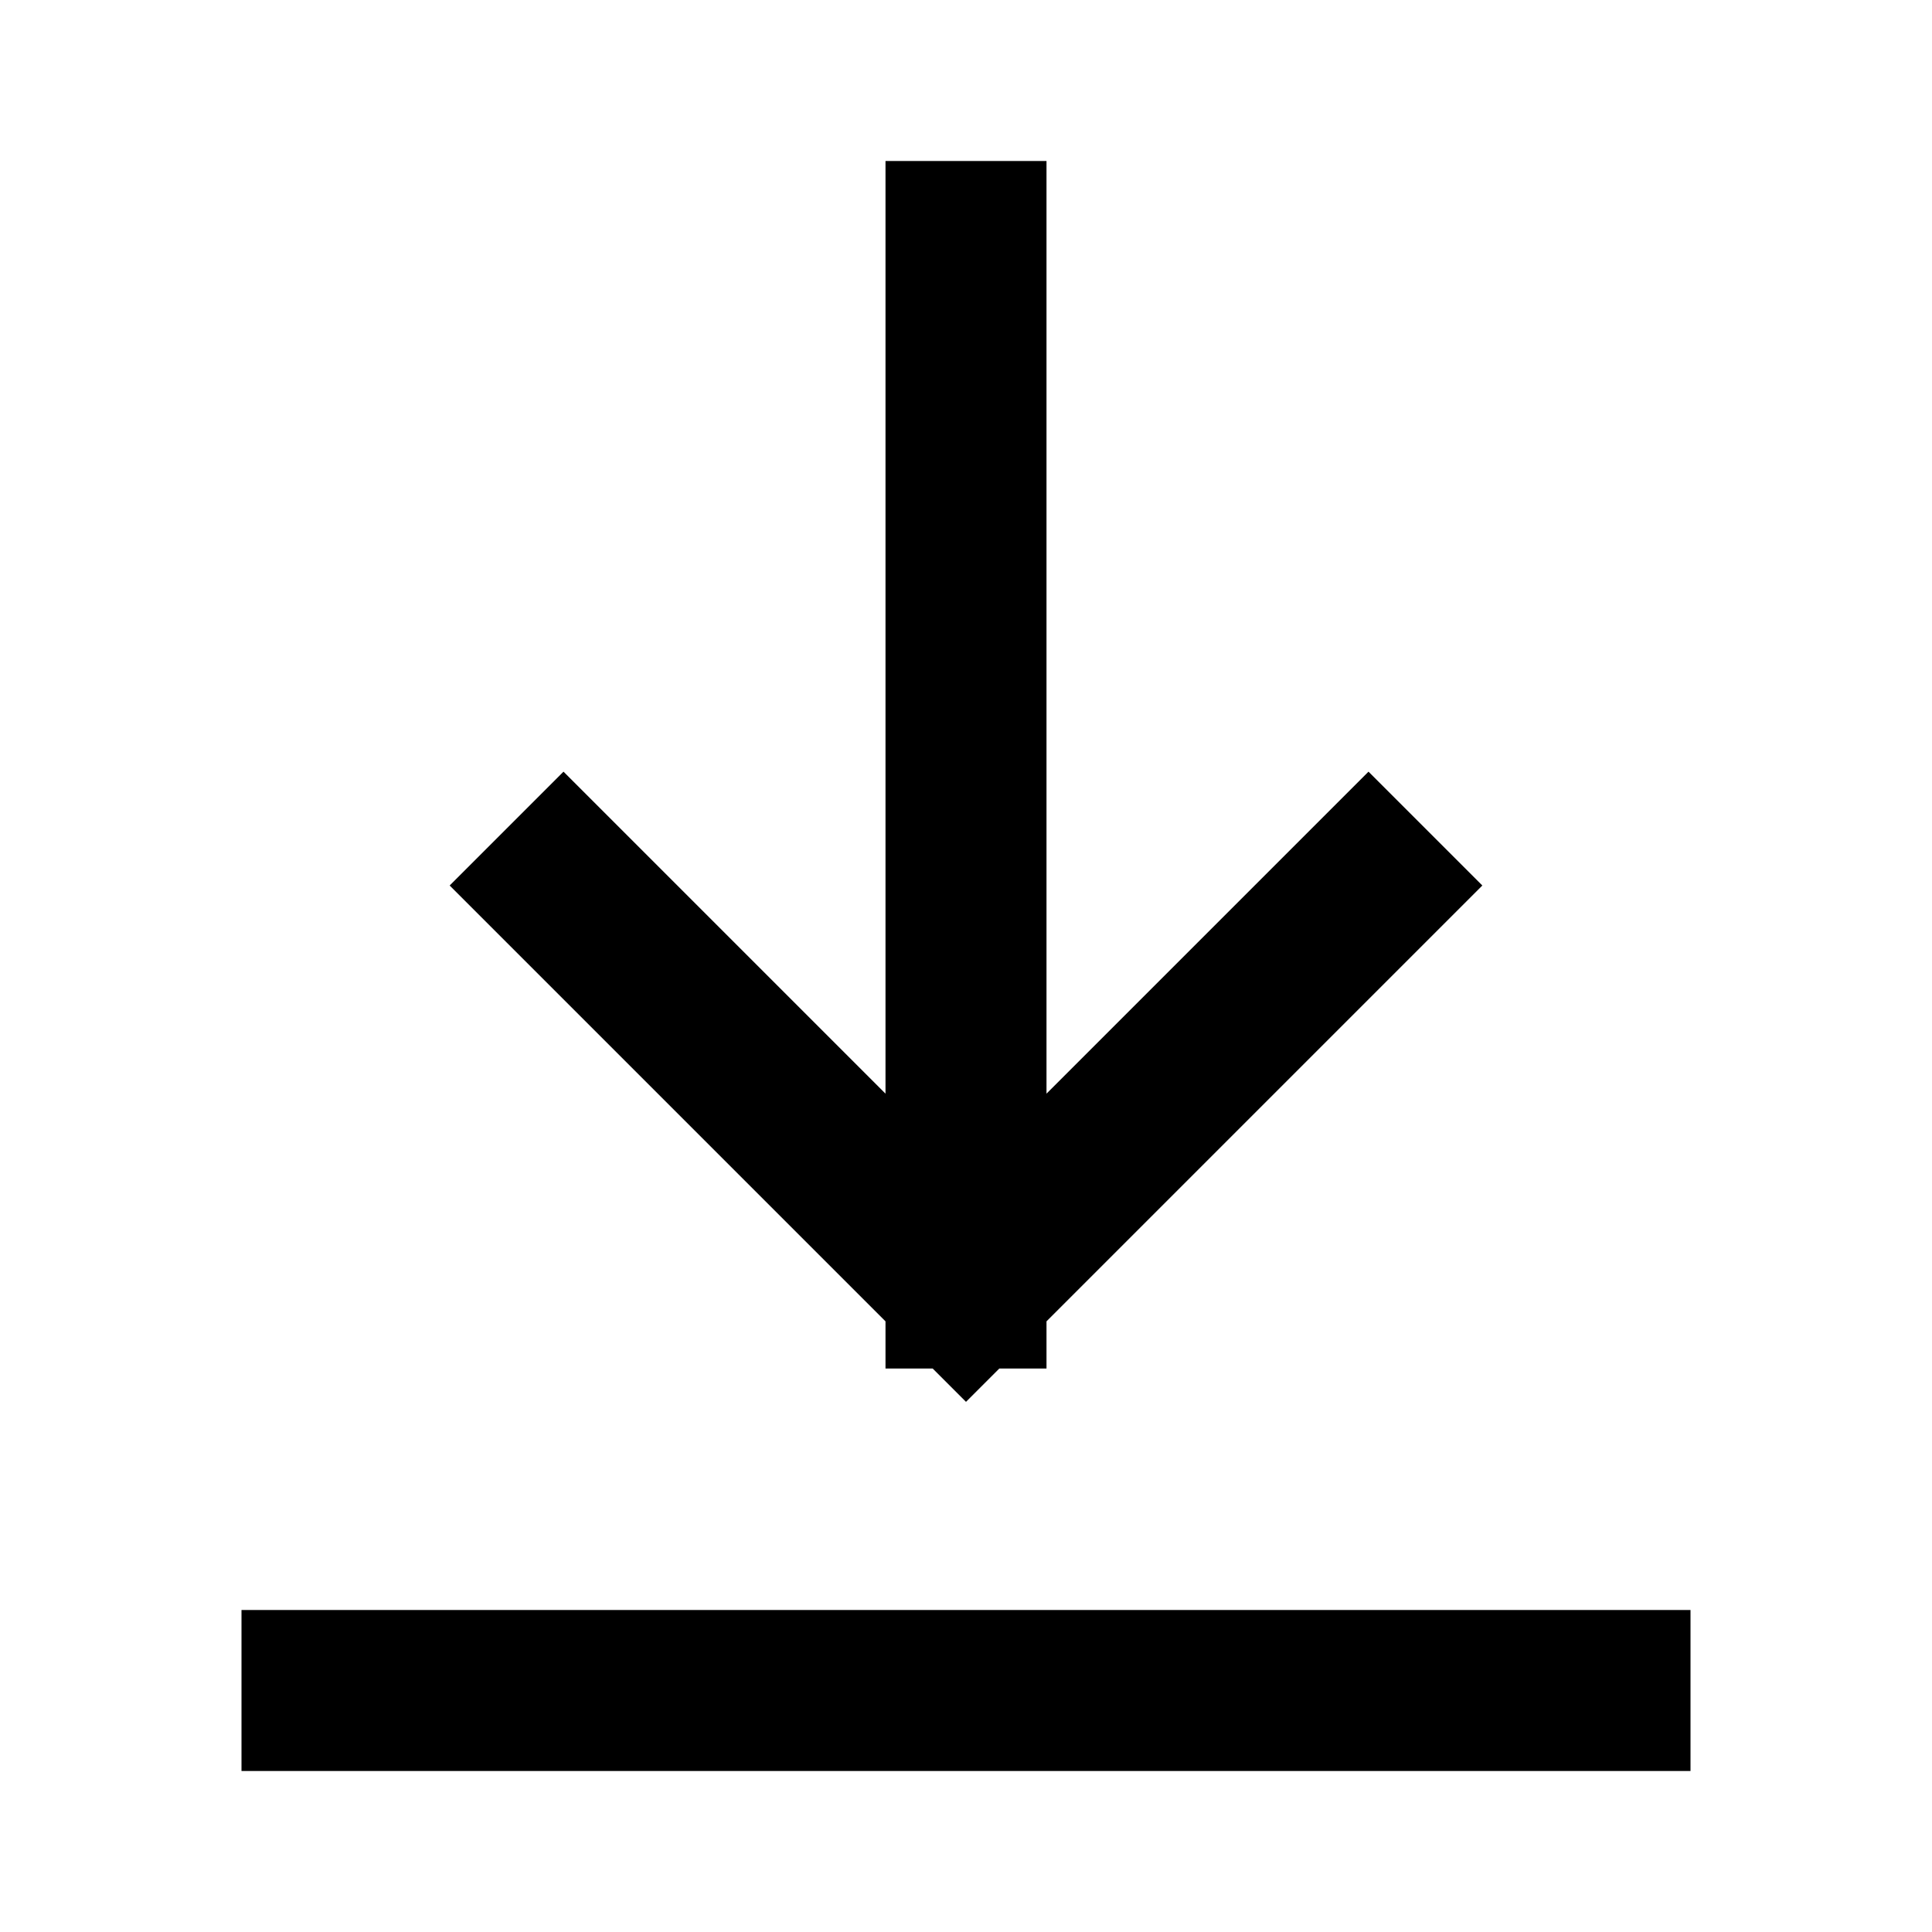
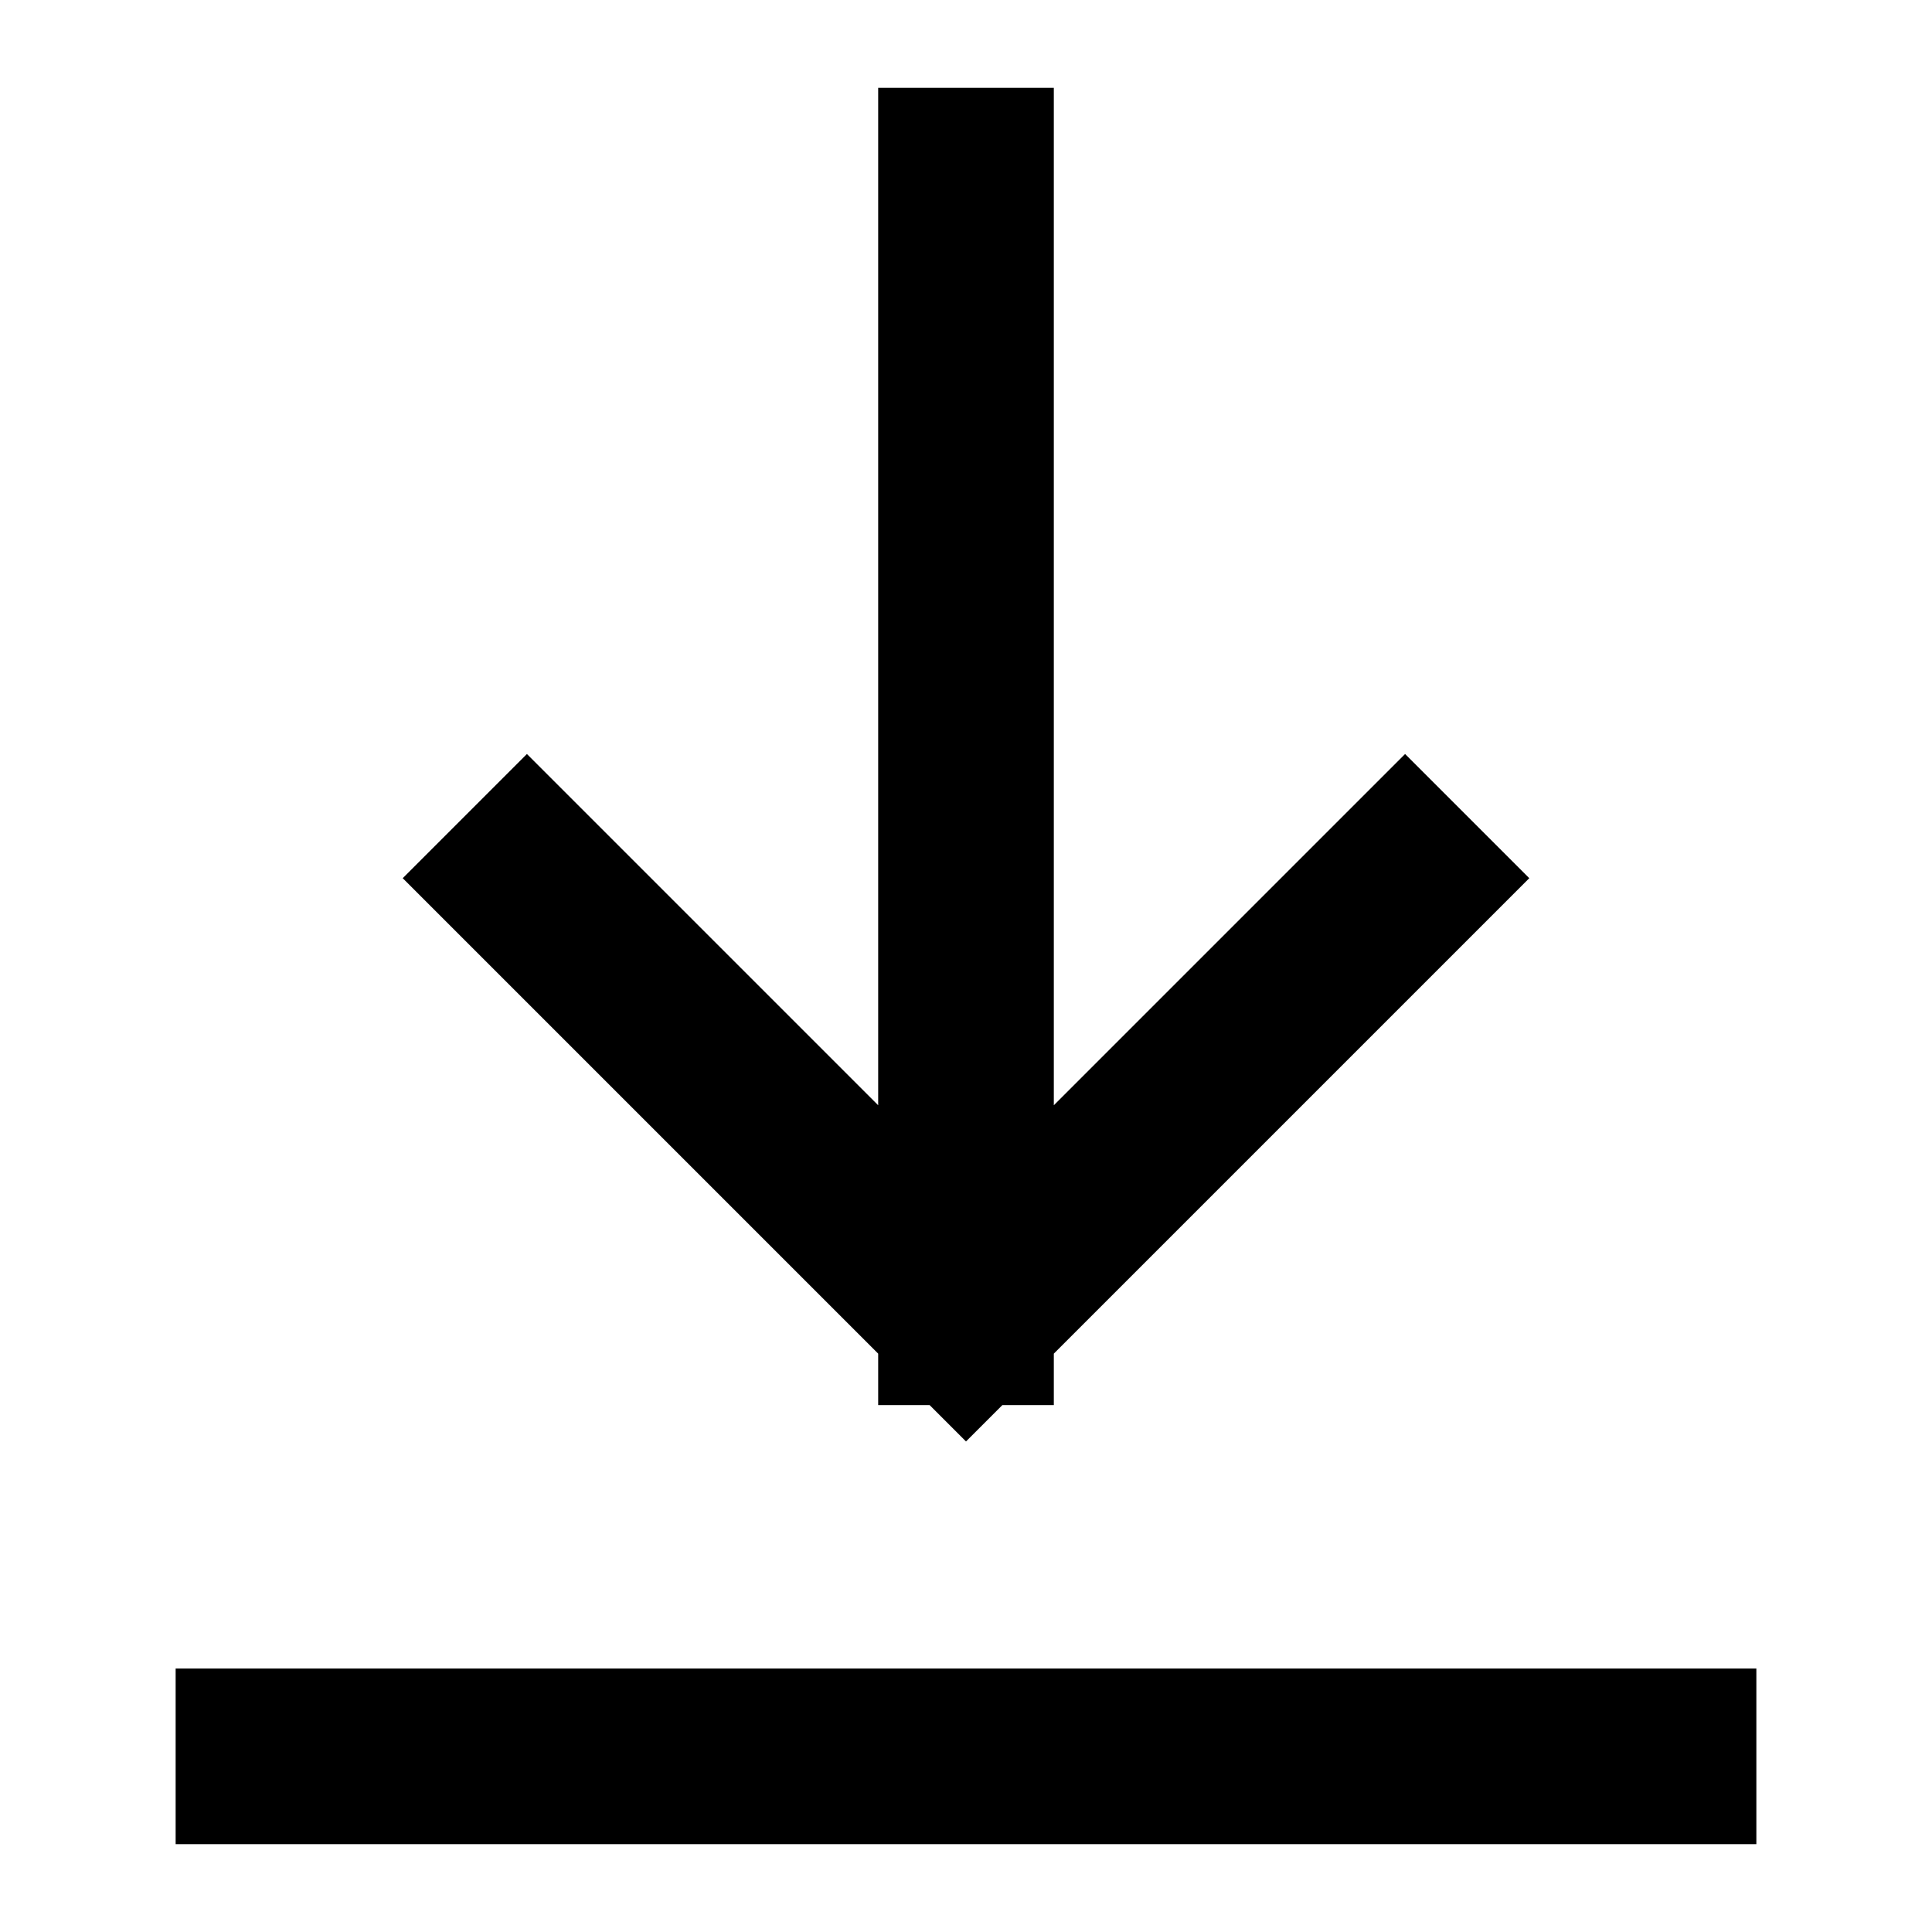
- <svg xmlns="http://www.w3.org/2000/svg" class="icon icon-download" focusable="false" aria-hidden="true" width="12" height="12" fill="none" viewBox="0 0 24 24">
+ <svg xmlns="http://www.w3.org/2000/svg" class="icon icon-download" focusable="false" aria-hidden="true" width="12" height="12" fill="none" viewBox="2 1 20 22">
  <path fill="none" stroke="currentColor" stroke-linecap="square" stroke-miterlimit="10" stroke-width="2" d="M12 3v13m0 0l-5-5m5 5l5-5M4 21h16" />
</svg>
